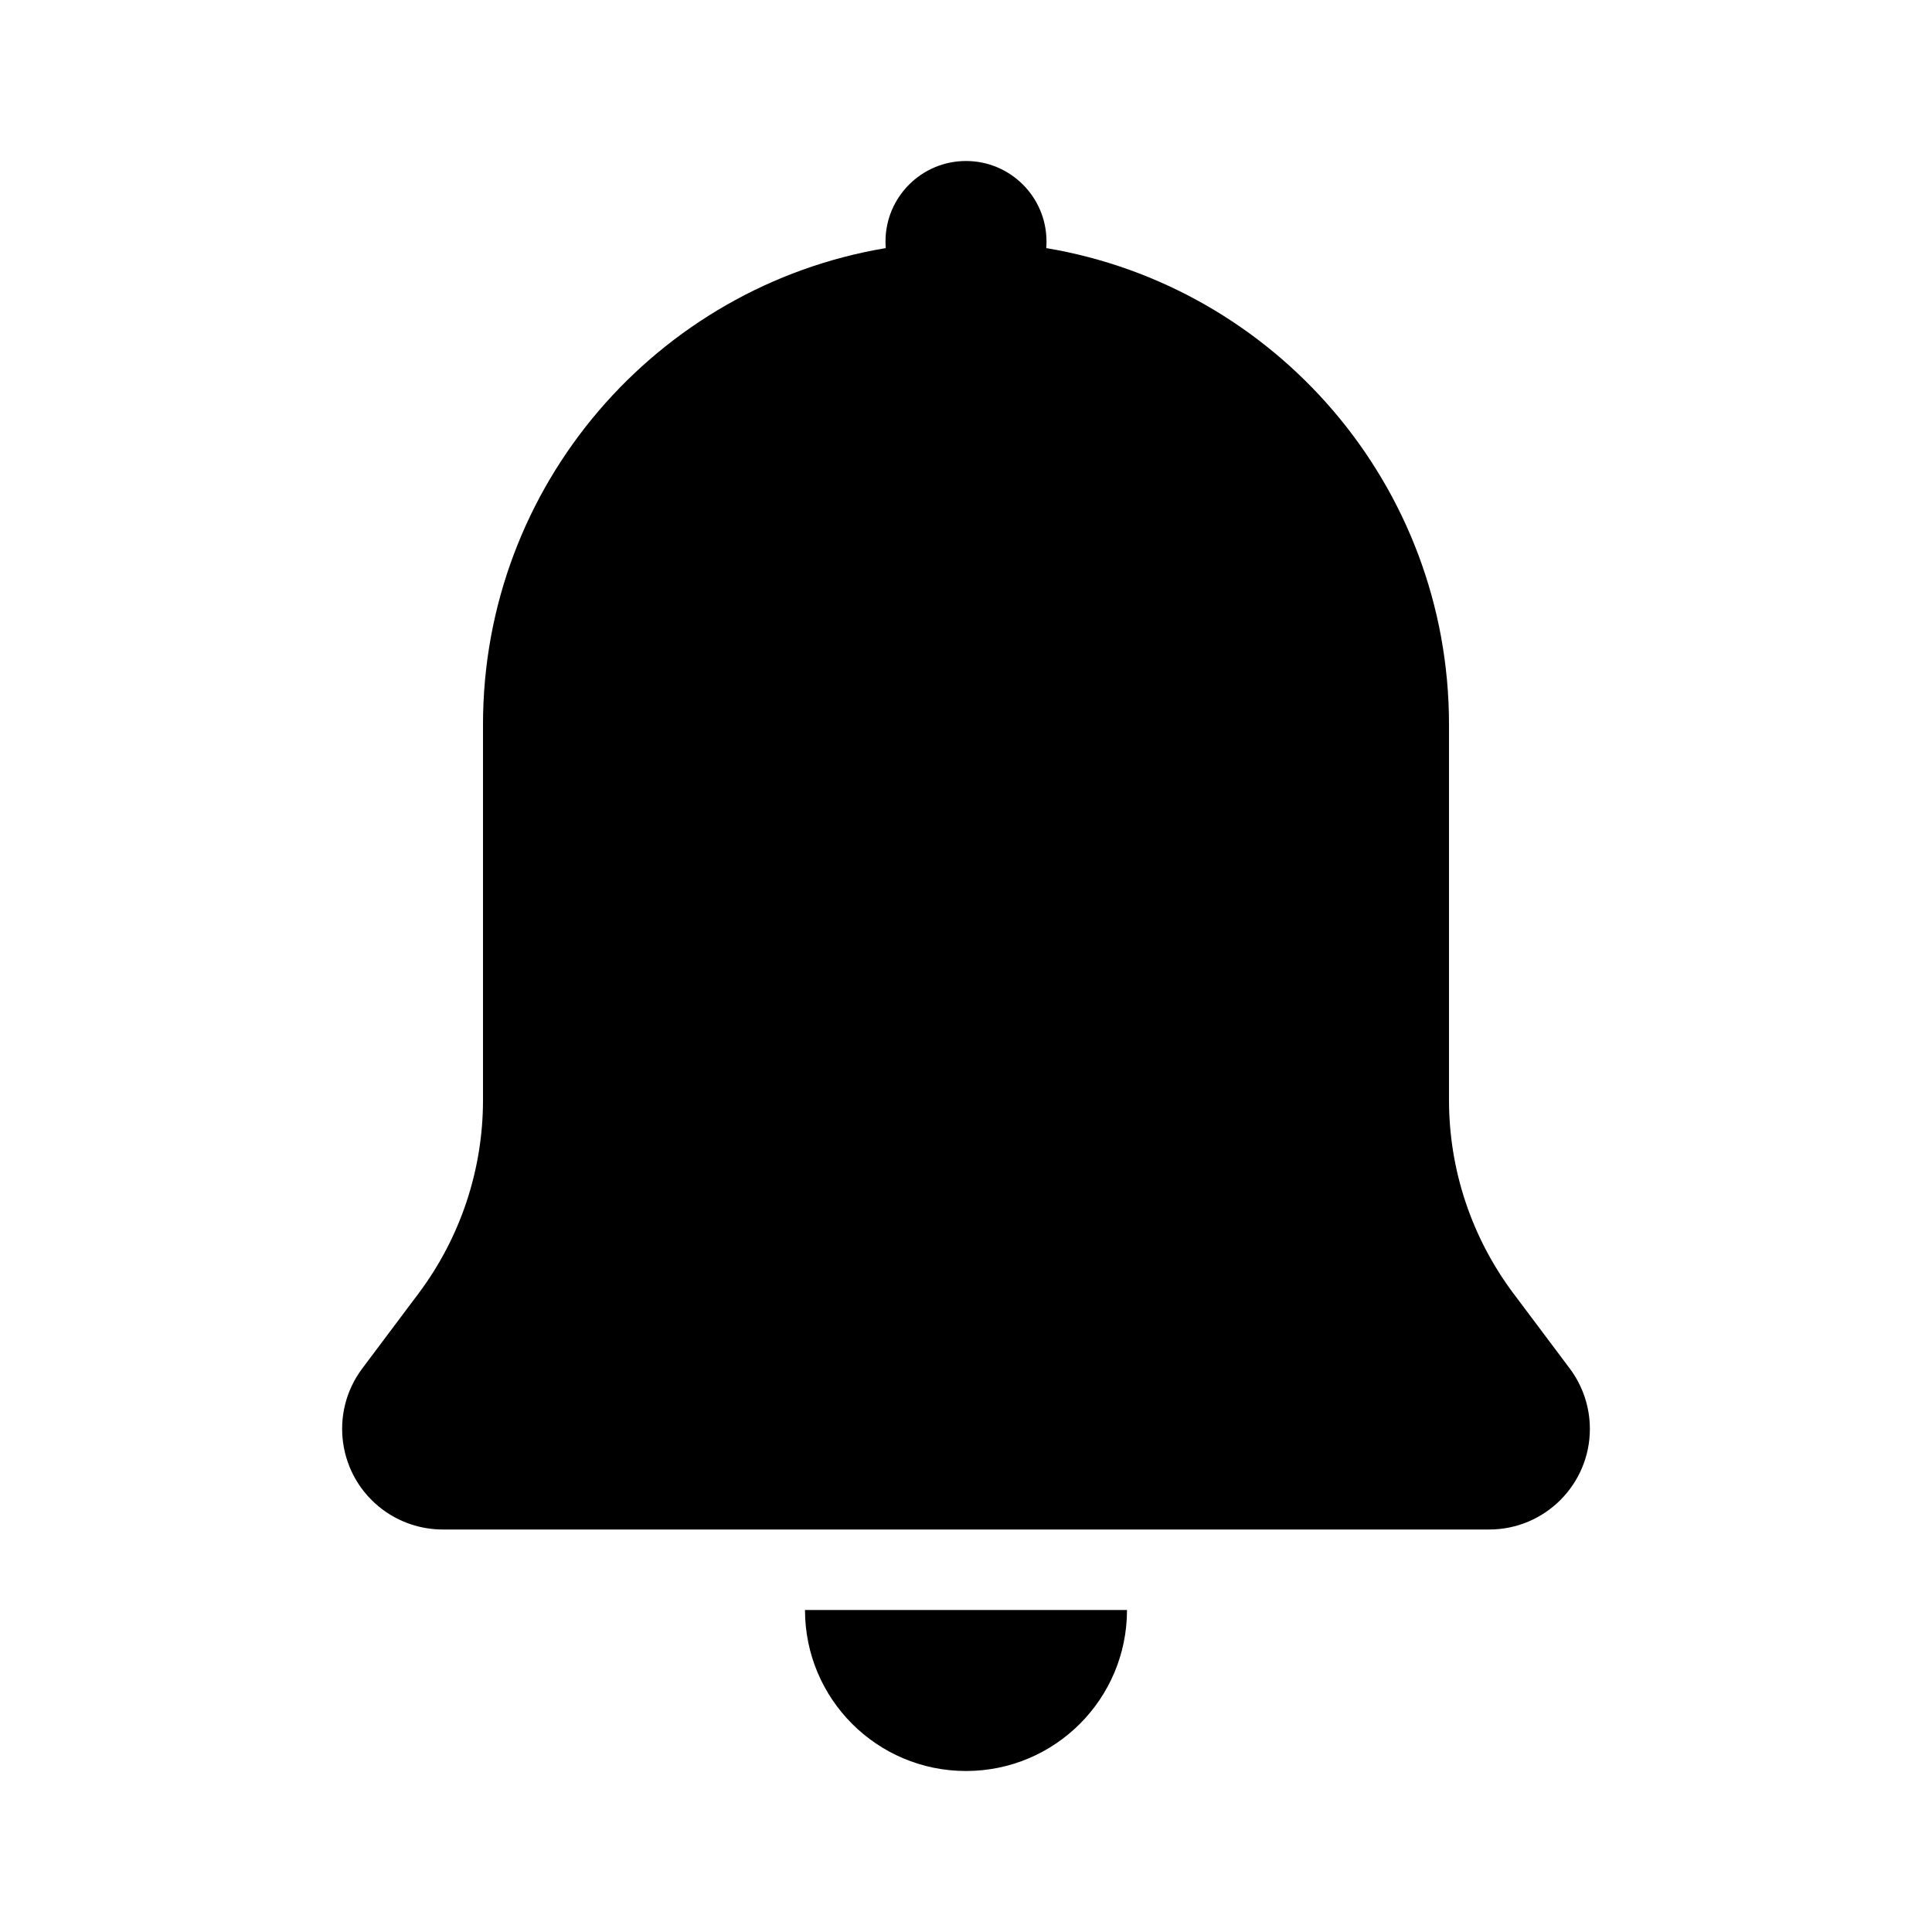
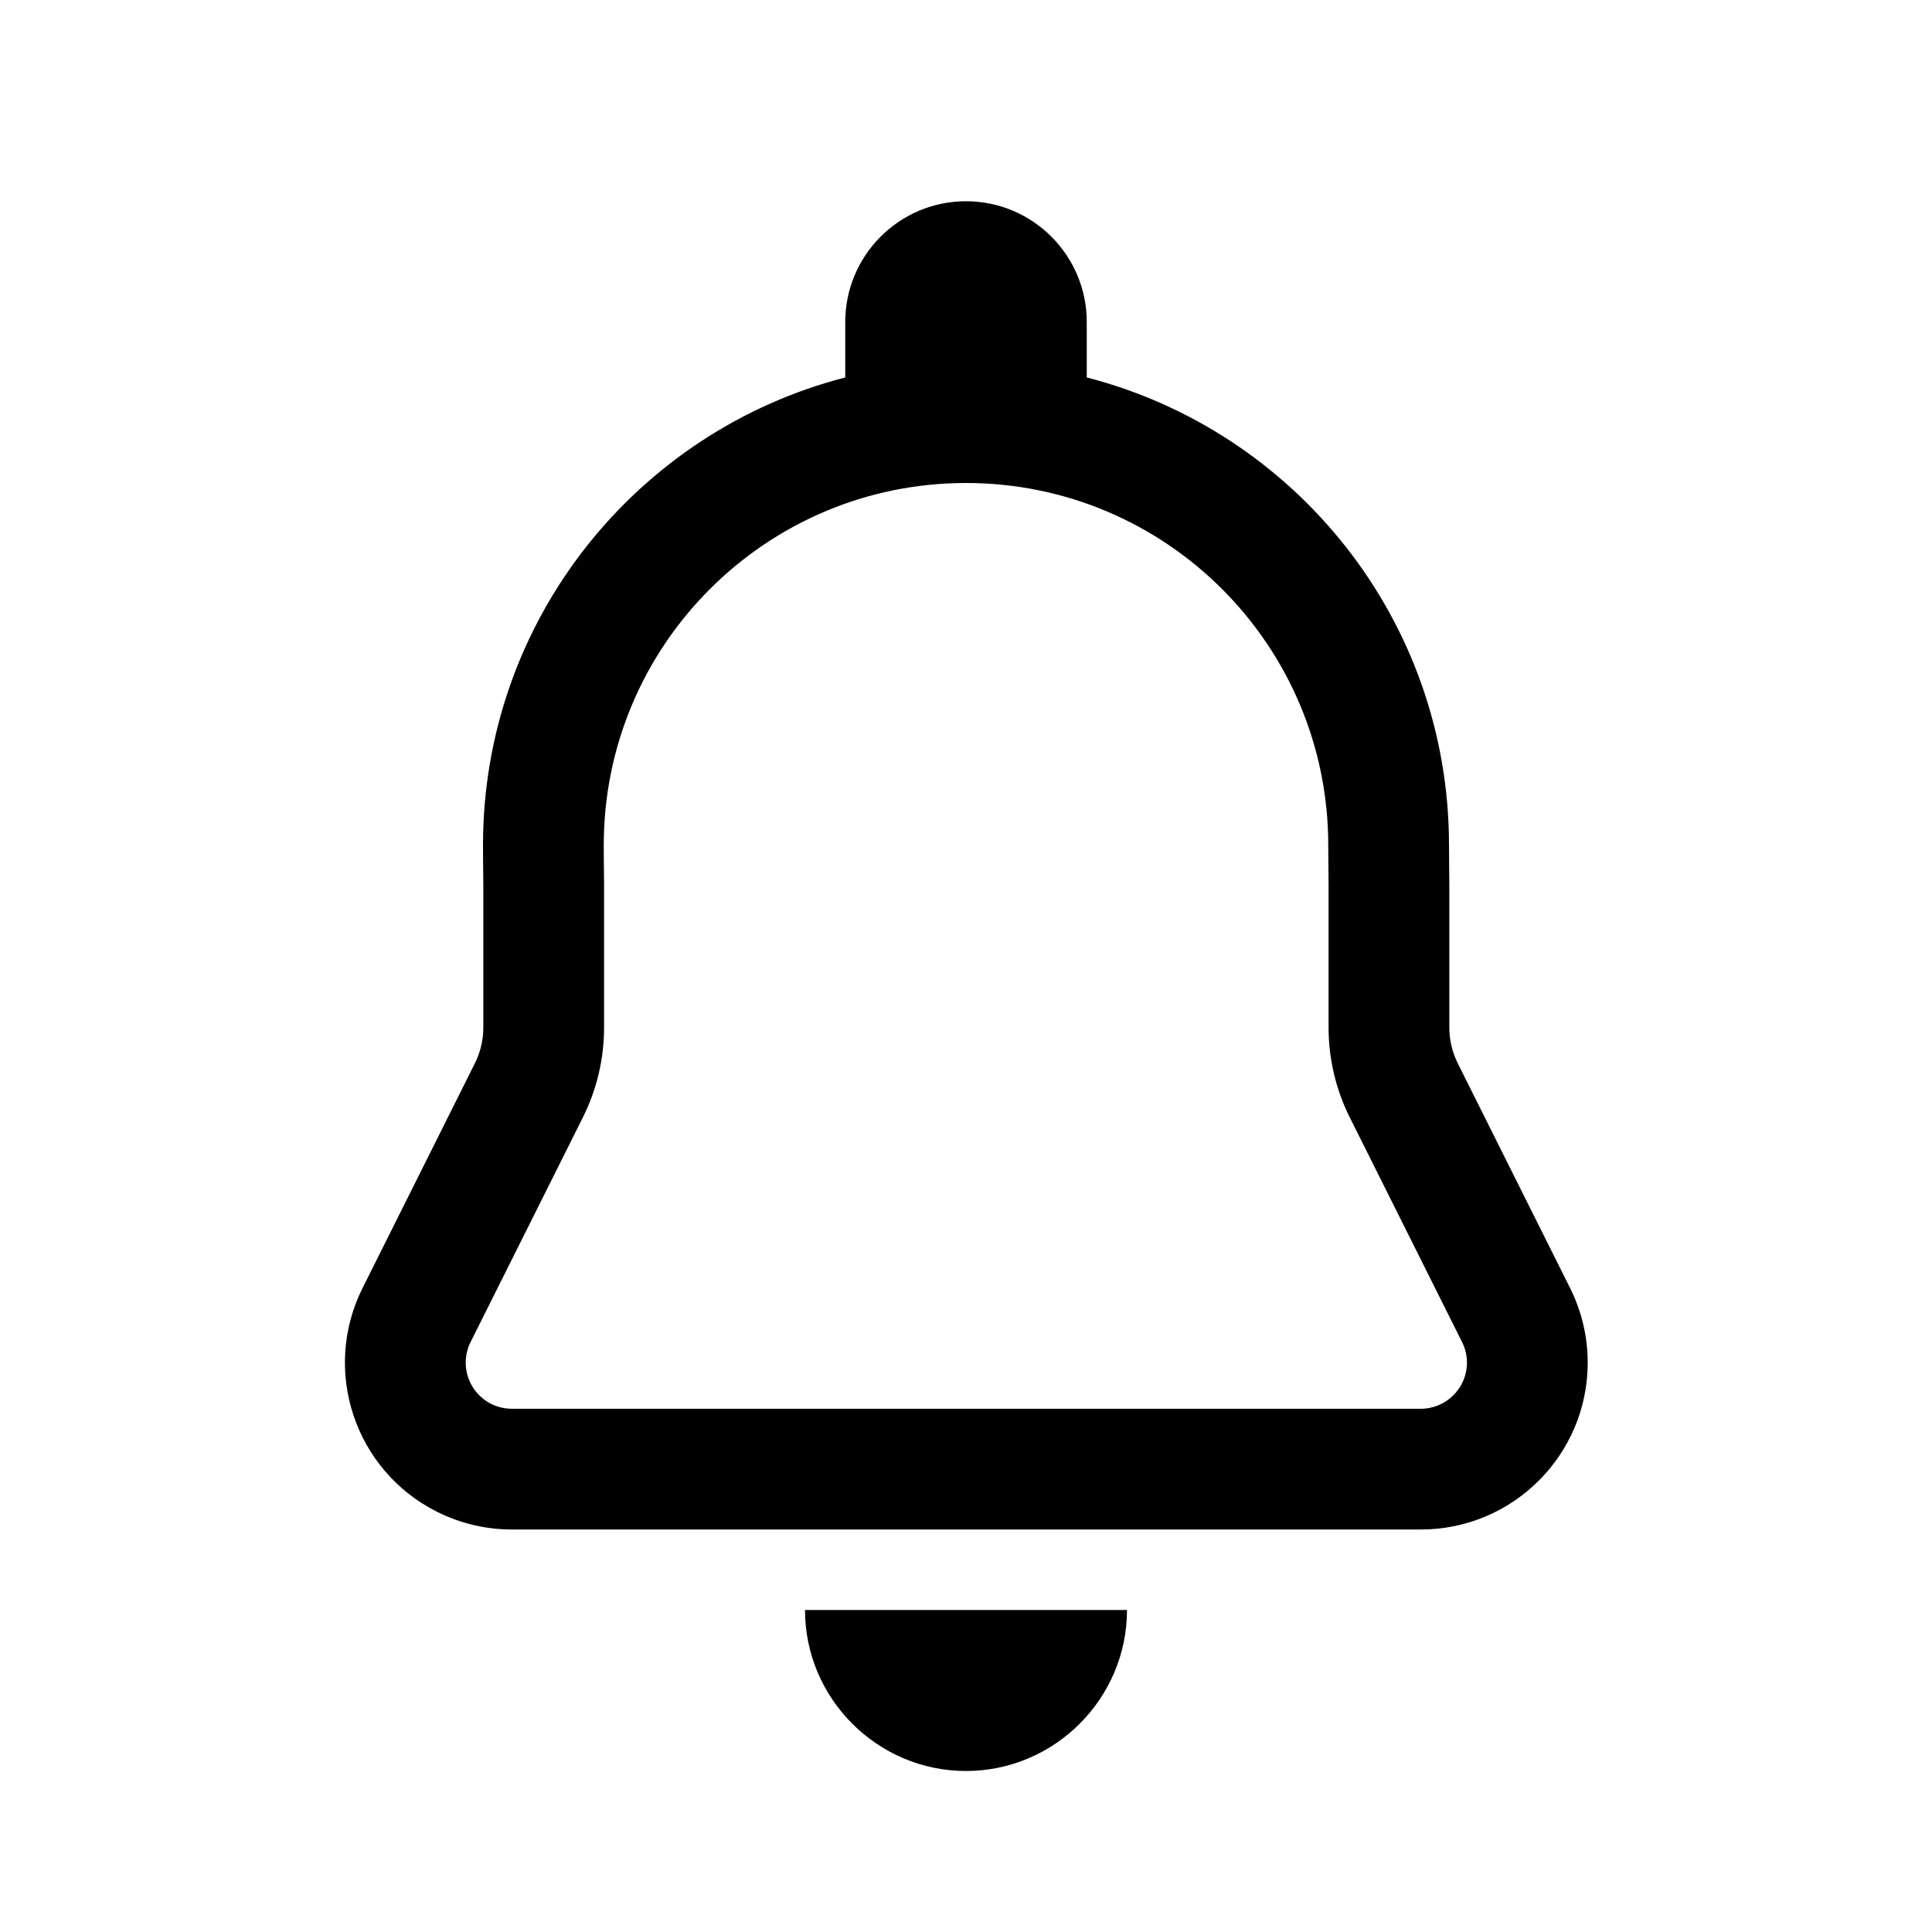
<svg xmlns="http://www.w3.org/2000/svg" width="24" height="24" viewBox="0 0 24 24">
-   <path d="M6,9 L6,13.667 C6,14.532 5.719,15.374 5.2,16.067 L4.5,17 C4.086,17.552 4.198,18.336 4.75,18.75 C4.966,18.912 5.23,19 5.5,19 L18.5,19 C19.19,19 19.75,18.44 19.75,17.75 C19.75,17.48 19.662,17.216 19.5,17 L18.8,16.067 C18.281,15.374 18,14.532 18,13.667 L18,9 C18,6.026 15.836,3.557 12.997,3.082 C12.999,3.055 13,3.028 13,3 C13,2.448 12.552,2 12,2 C11.448,2 11,2.448 11,3 C11,3.028 11.001,3.055 11.003,3.082 C8.164,3.557 6,6.026 6,9 Z M10,20 L14,20 C14,21.105 13.105,22 12,22 C10.895,22 10,21.105 10,20 Z" />
+   <path d="M13.5,4.689 C16.088,5.355 18,7.704 18,10.5 C18,10.573 18.001,10.74 18.004,11 L18.004,12.764 C18.004,12.919 18.04,13.072 18.11,13.211 L19.504,16 C19.648,16.288 19.723,16.605 19.723,16.927 C19.723,18.072 18.795,19 17.65,19 L6.358,19 C6.036,19 5.719,18.925 5.431,18.781 C4.407,18.269 3.992,17.024 4.504,16 L5.898,13.211 C5.968,13.072 6.004,12.919 6.004,12.764 L6.004,11 C6.001,10.75 6,10.583 6,10.5 C6,7.704 7.912,5.355 10.5,4.689 L10.5,4 C10.5,3.172 11.172,2.5 12,2.5 C12.828,2.5 13.5,3.172 13.5,4 L13.5,4.689 Z M7.504,10.984 L7.504,12.764 C7.504,13.152 7.414,13.535 7.24,13.882 L5.846,16.671 C5.704,16.954 5.819,17.298 6.102,17.44 C6.181,17.479 6.269,17.5 6.358,17.5 L17.65,17.5 C17.966,17.5 18.223,17.243 18.223,16.927 C18.223,16.838 18.202,16.75 18.162,16.671 L16.768,13.882 C16.594,13.535 16.504,13.152 16.504,12.764 L16.504,11.015 C16.501,10.75 16.5,10.58 16.5,10.5 C16.5,8.015 14.485,6 12,6 C9.515,6 7.5,8.015 7.5,10.5 C7.5,10.576 7.501,10.739 7.504,10.984 Z M12,22 C10.9,22 10,21.1 10,20 L14,20 C14,21.1 13.1,22 12,22 Z" />
</svg>
